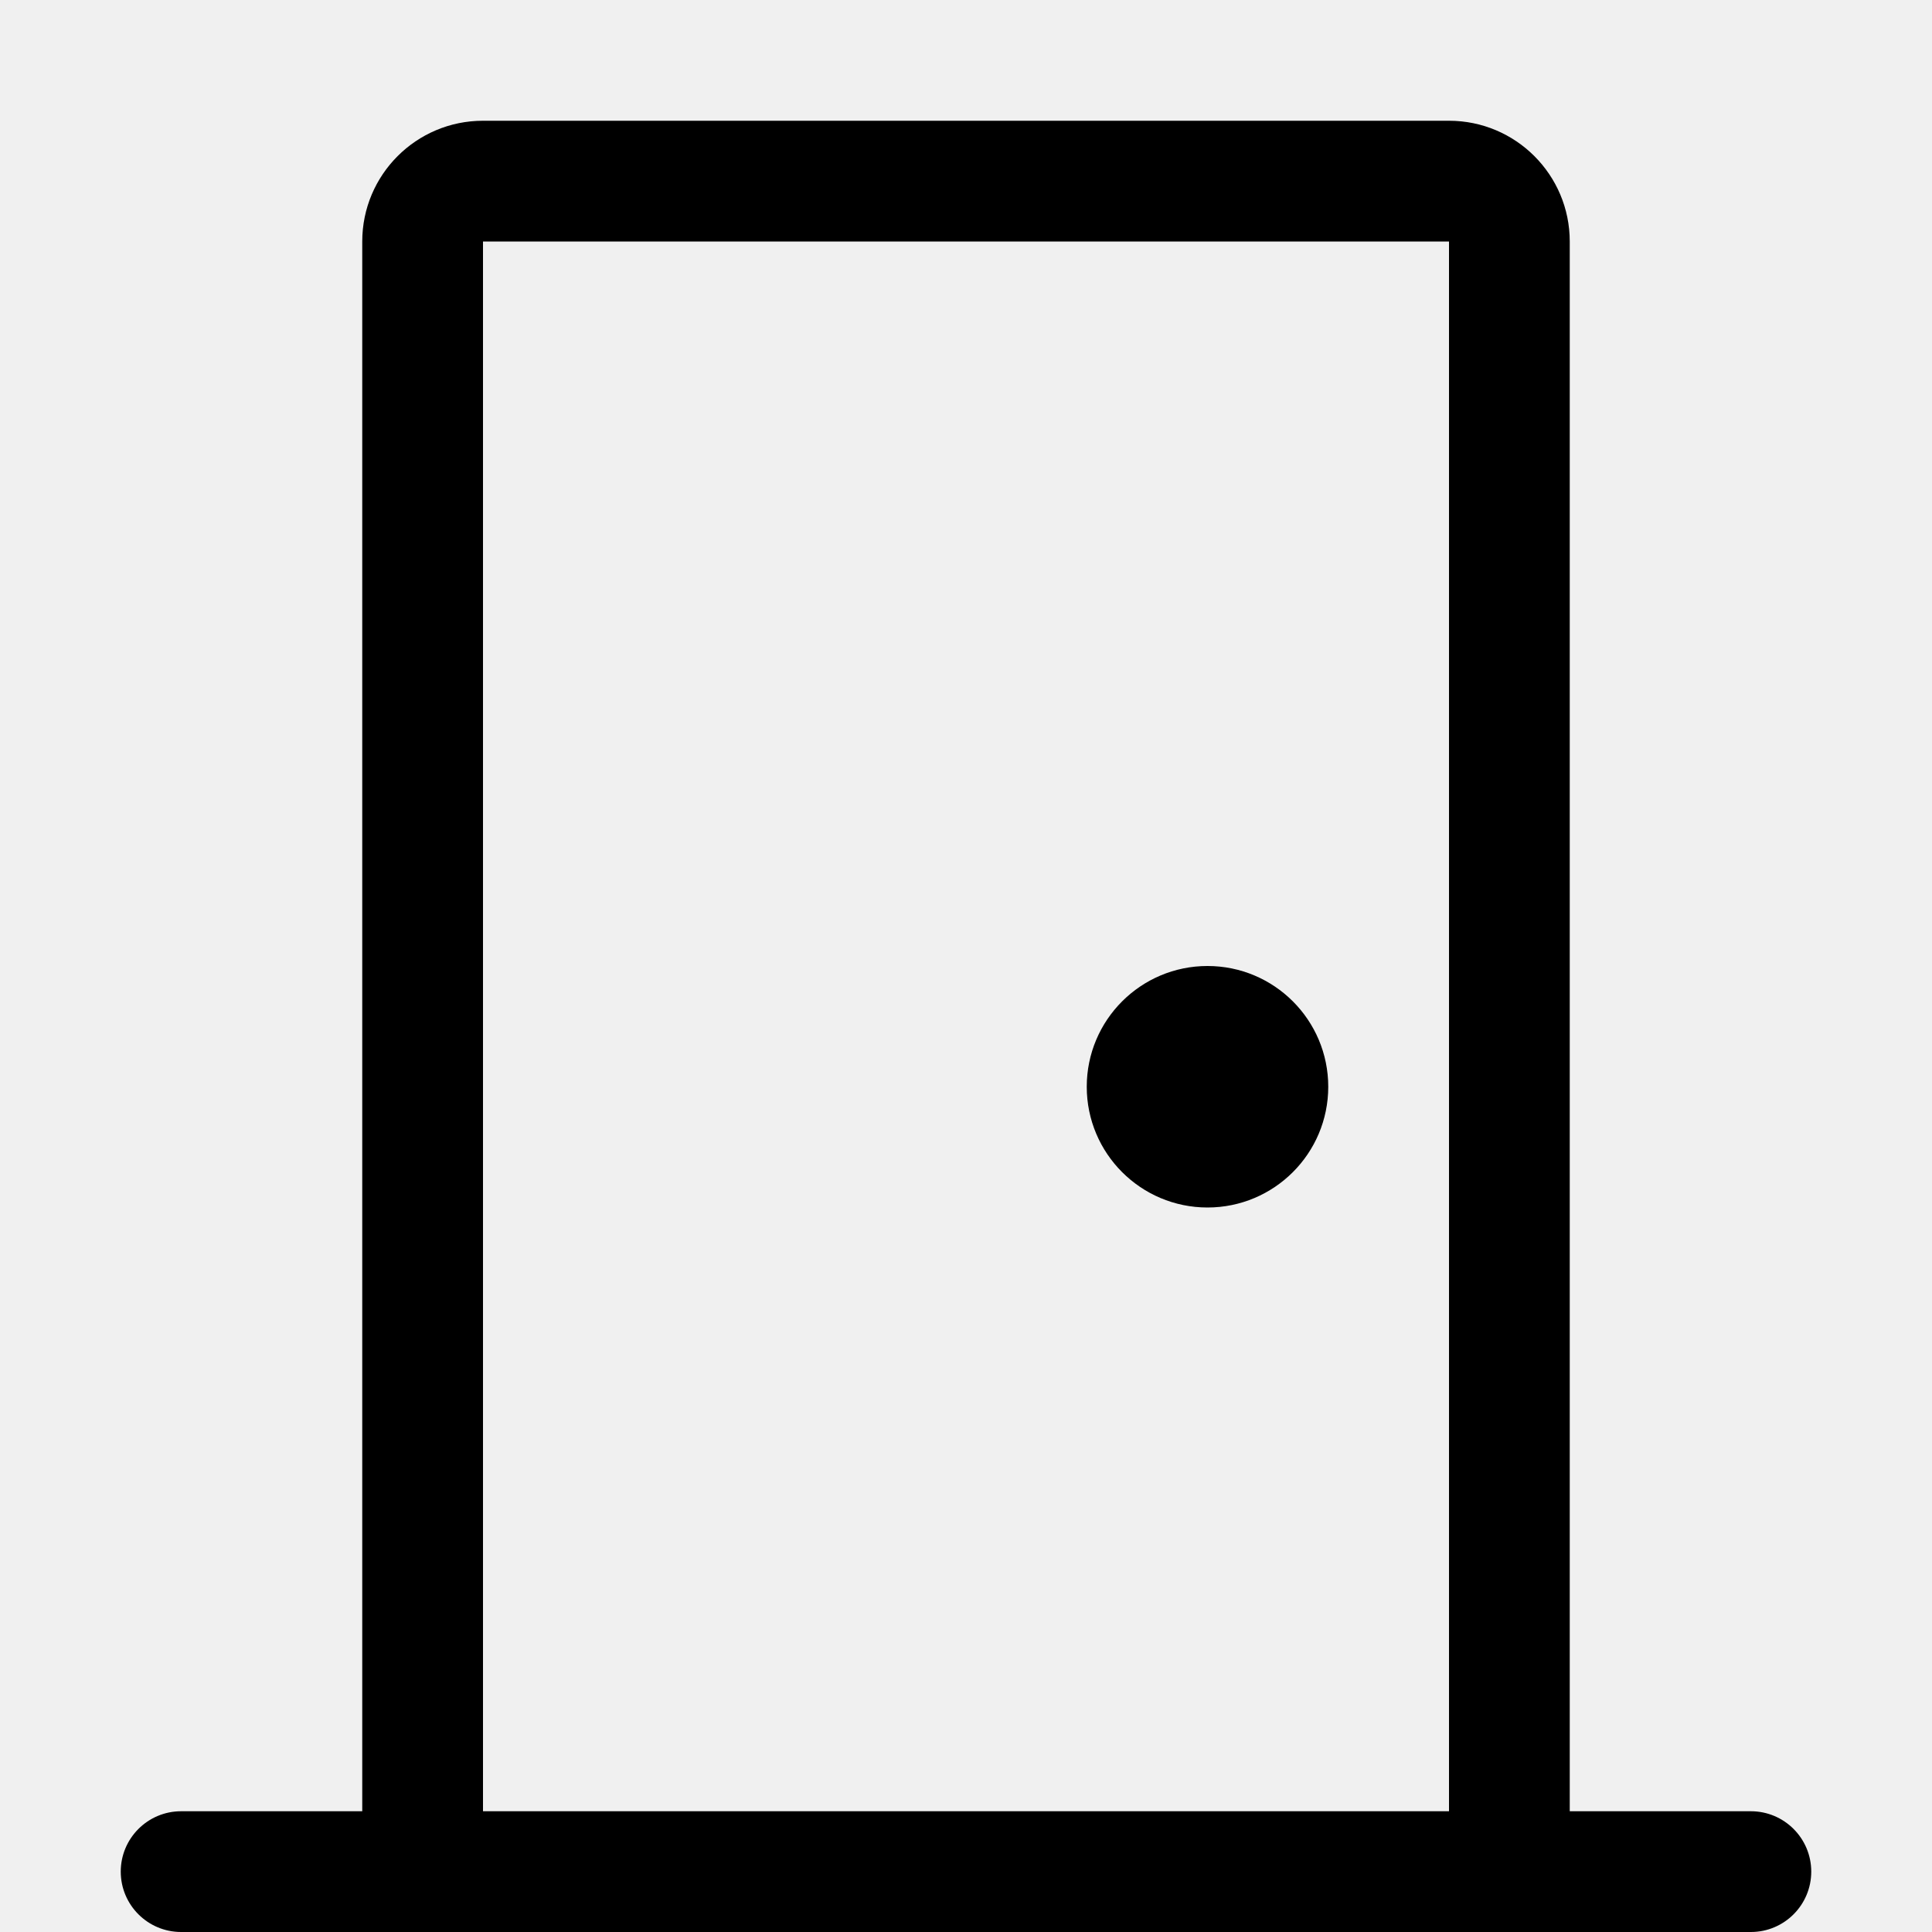
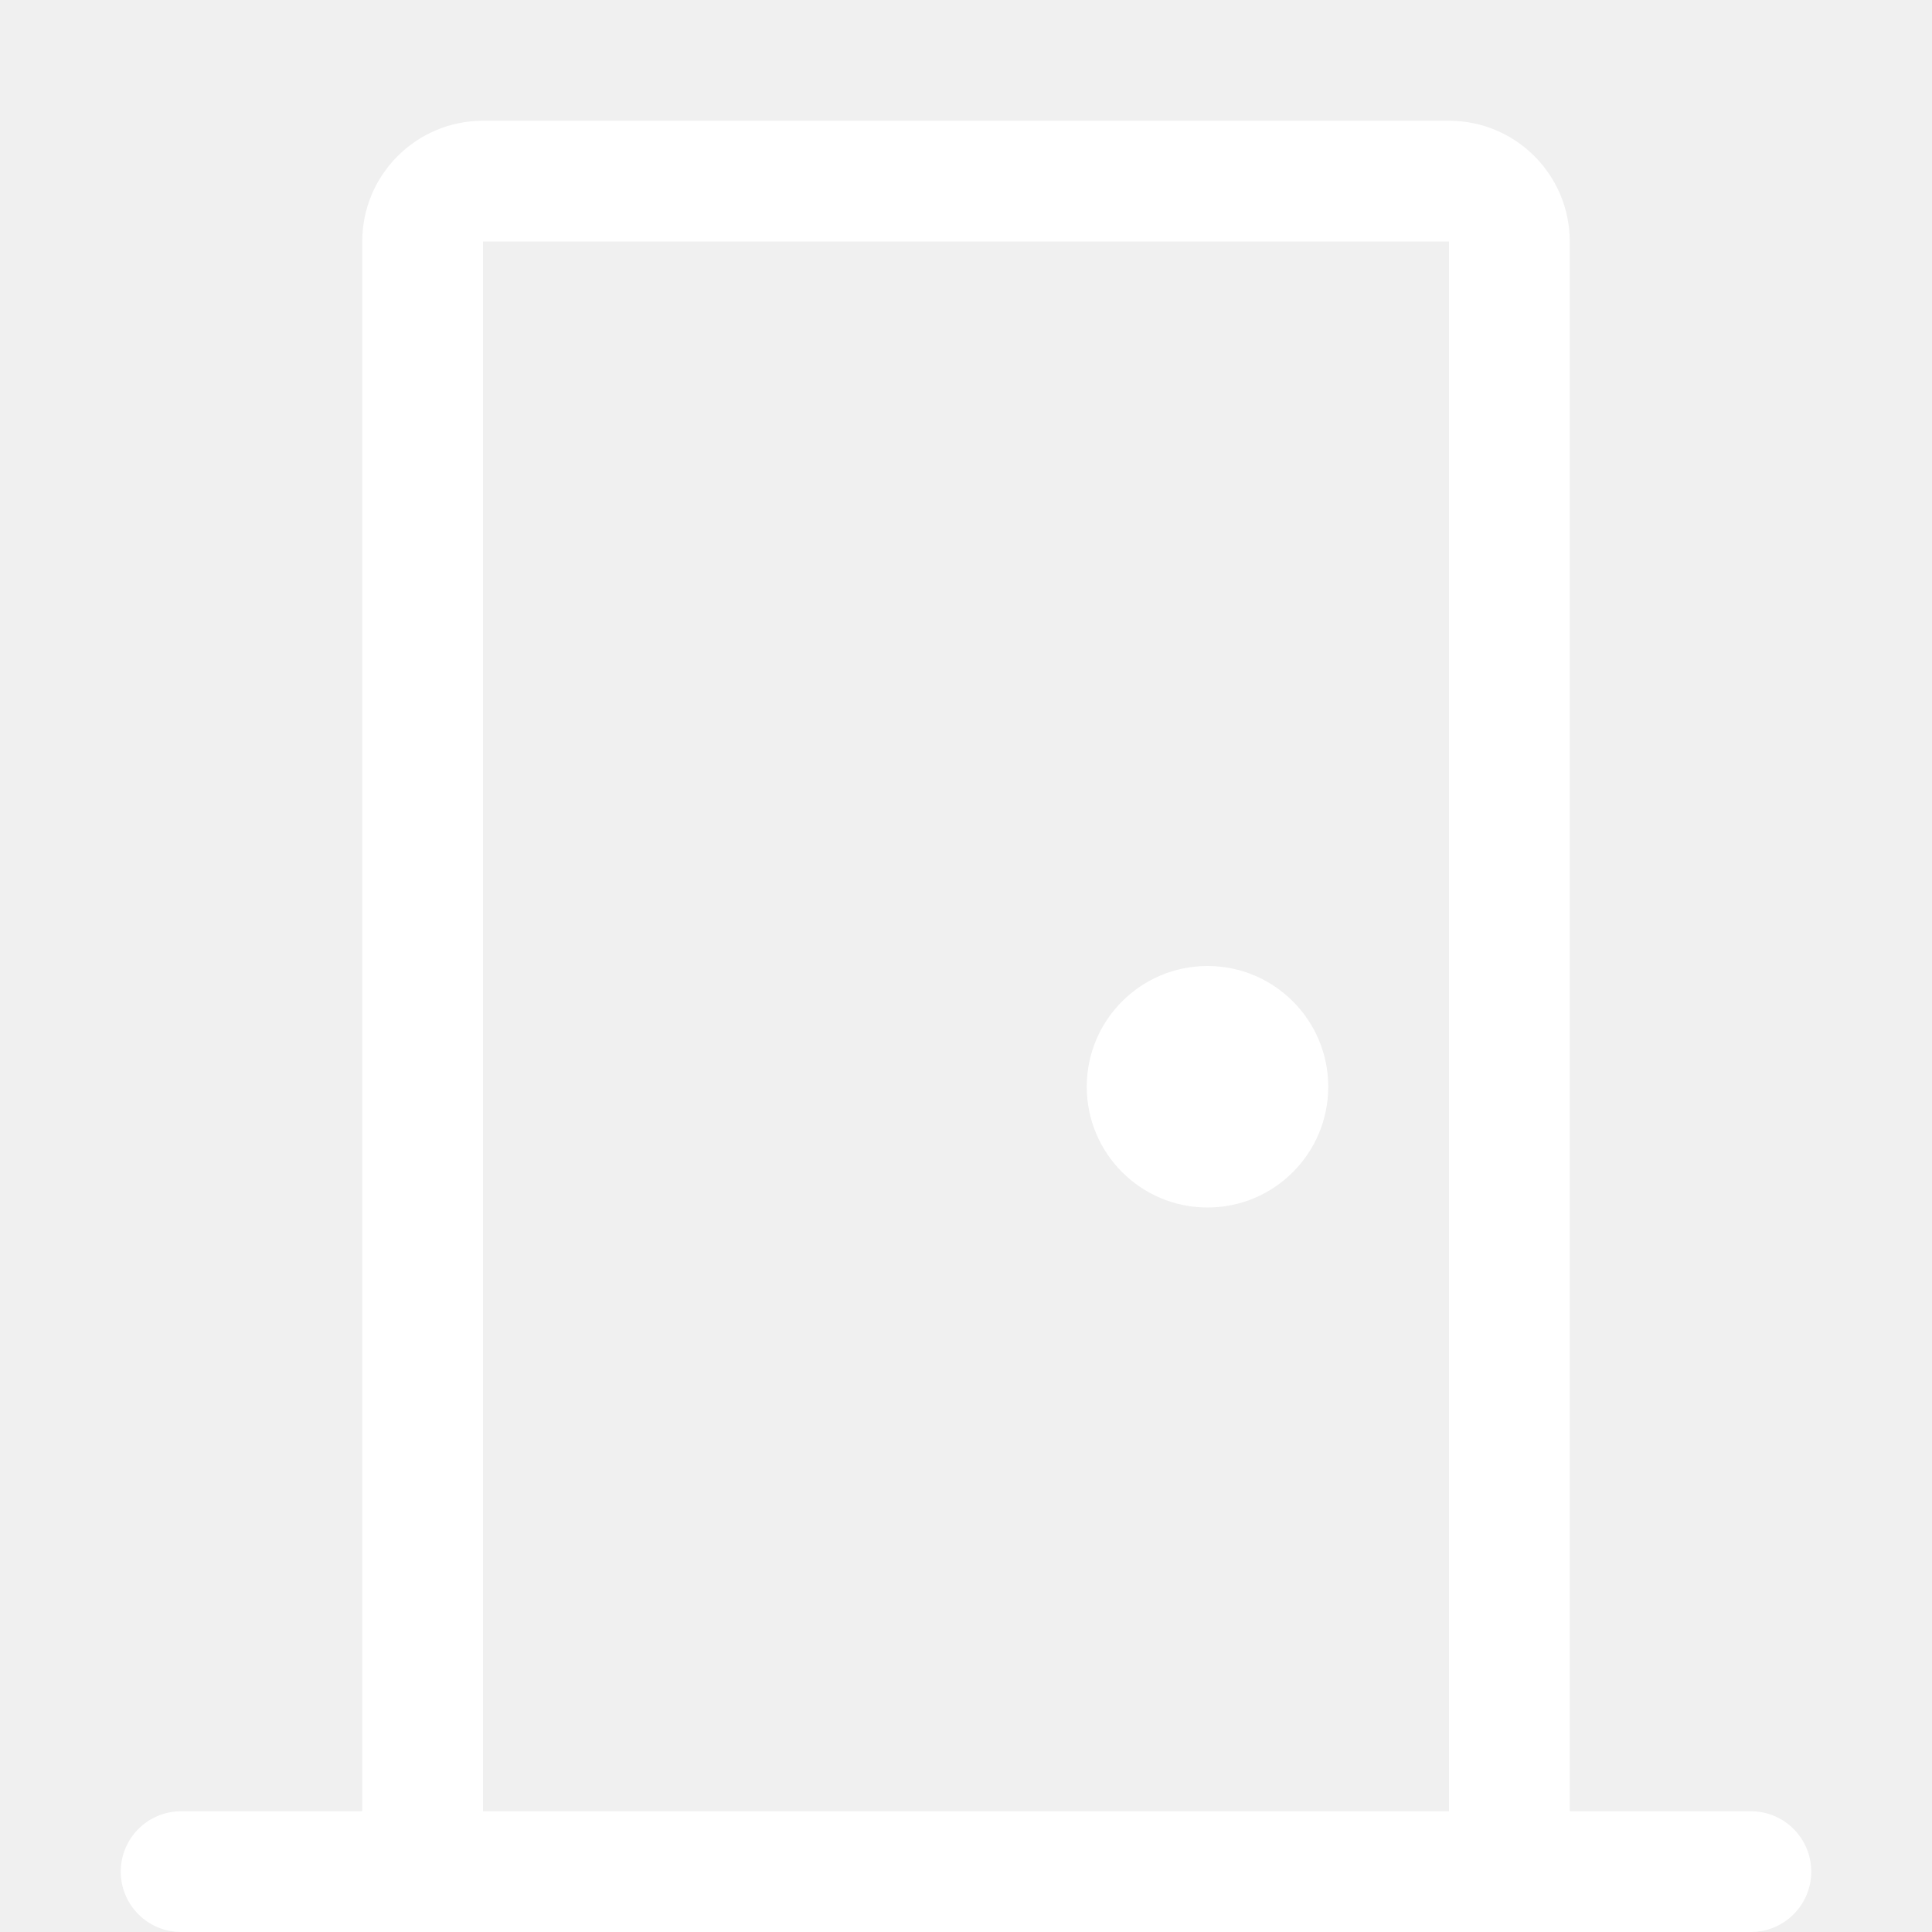
<svg xmlns="http://www.w3.org/2000/svg" width="16" height="16" fill="currentColor" class="bi bi-door-closed" viewBox="0 0 16 16">
-   <path d="M3 2a1 1 0 0 1 1-1h8a1 1 0 0 1 1 1v13h1.5a.5.5 0 0 1 0 1h-13a.5.5 0 0 1 0-1H3zm1 13h8V2H4z" />
-   <path d="M9 9a1 1 0 1 0 2 0 1 1 0 0 0-2 0" />
+   <path fill="#fff" d="M3 2a1 1 0 0 1 1-1h8a1 1 0 0 1 1 1v13h1.5a.5.5 0 0 1 0 1h-13a.5.5 0 0 1 0-1H3zm1 13h8V2H4z" />
+   <path fill="#fff" d="M9 9a1 1 0 1 0 2 0 1 1 0 0 0-2 0" />
</svg>
